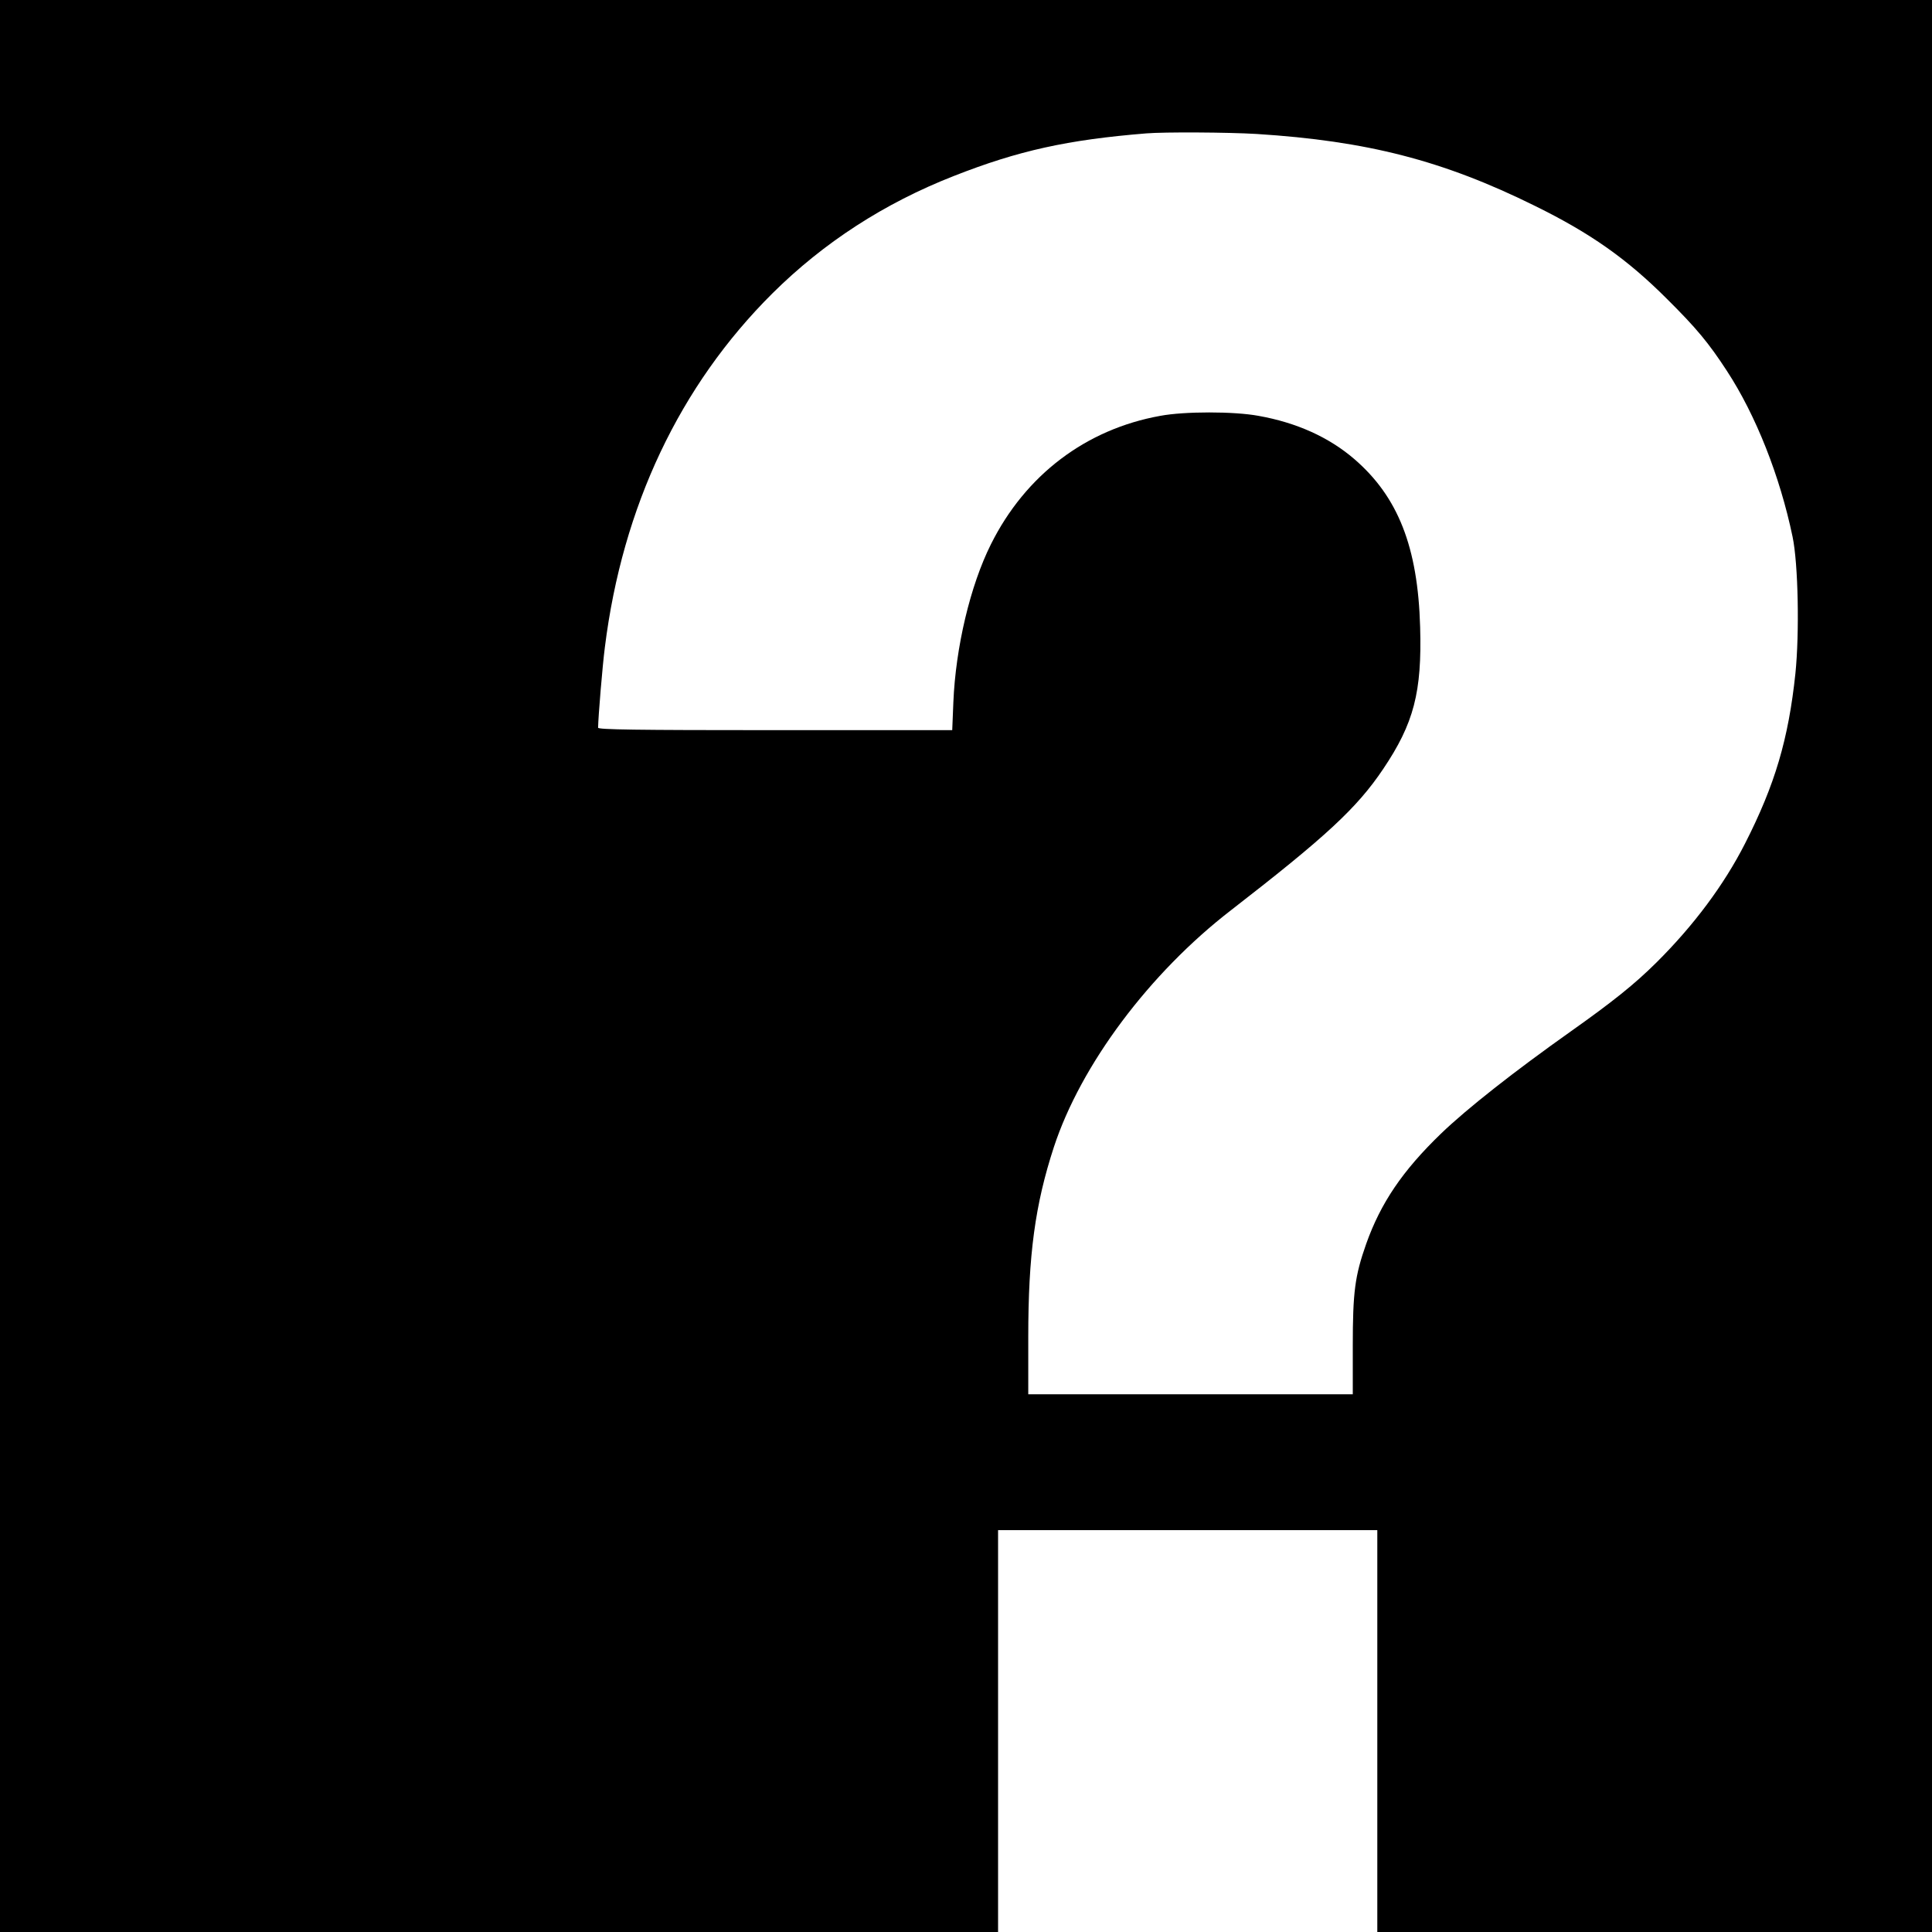
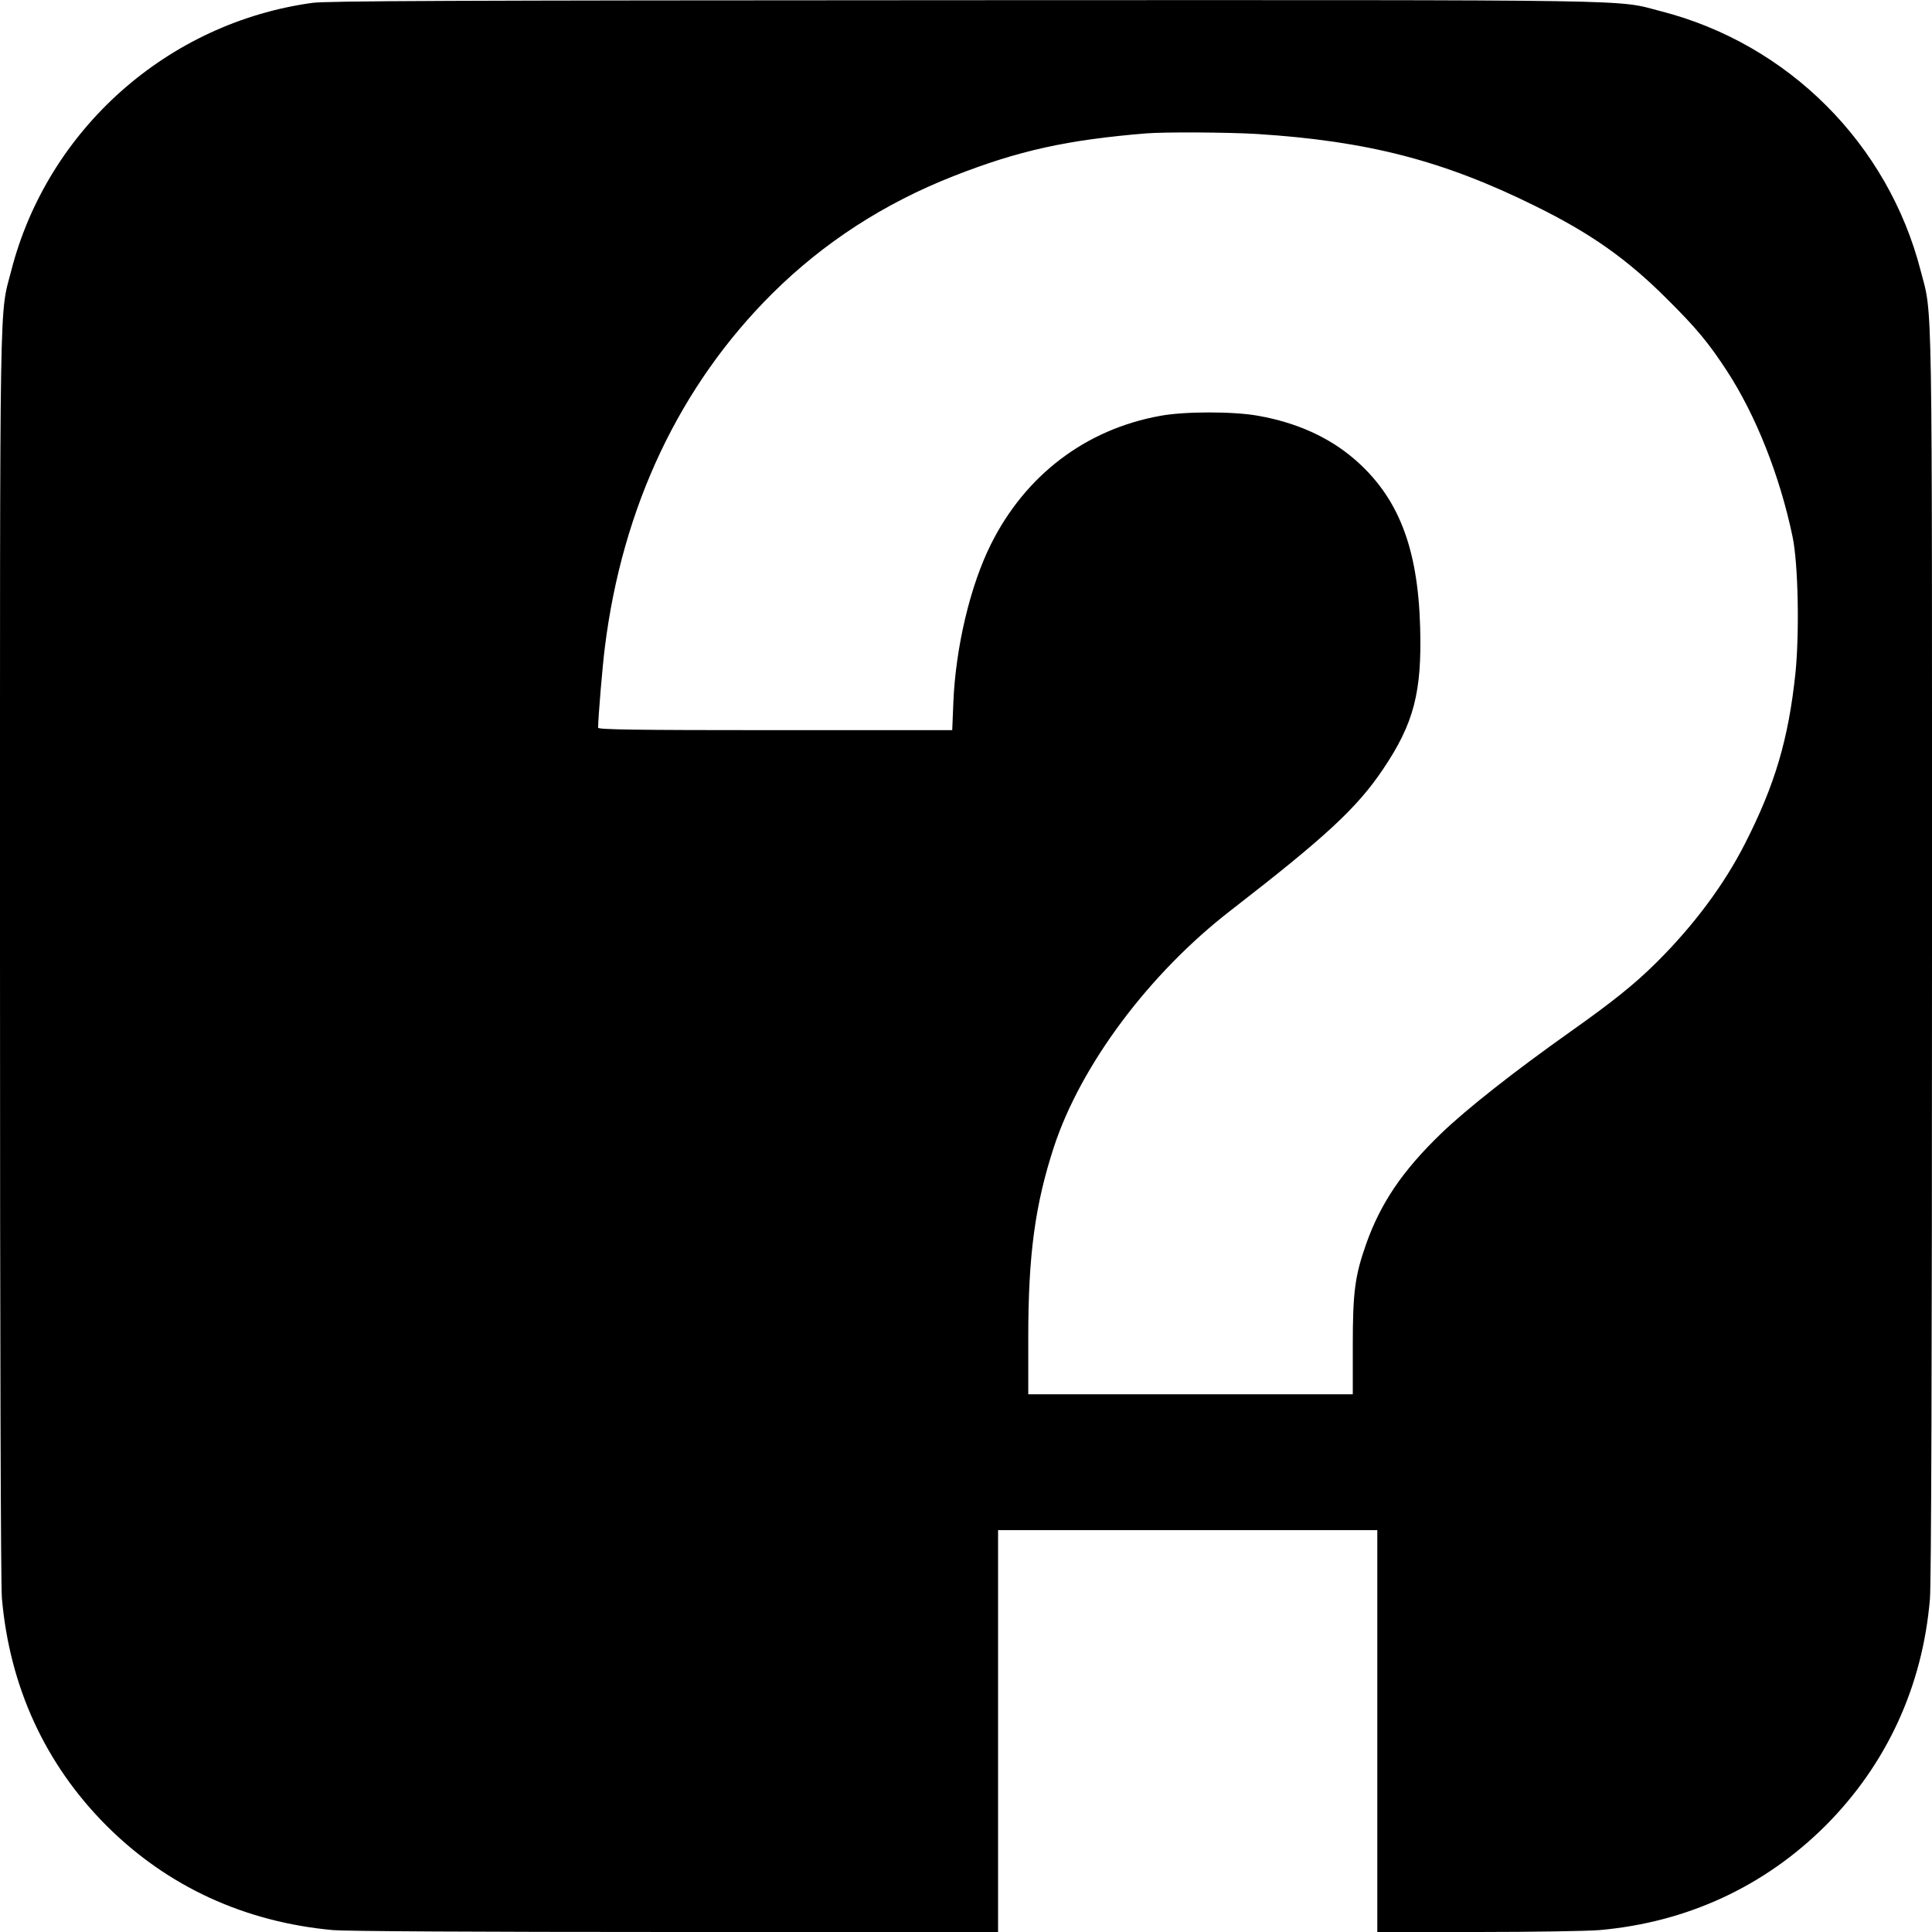
<svg xmlns="http://www.w3.org/2000/svg" version="1.0" width="1024pt" height="1024pt" viewBox="0 0 1024 1024" preserveAspectRatio="xMidYMid meet">
  <g transform="translate(0,1024) scale(0.1,-0.1)" fill="#000000" stroke="none">
-     <path d="M0 5120 l0 -5120 2645 0 2645 0 0 1065 0 1065 1005 0 1005 0 0 -1065 0 -1065 1470 0 1470 0 0 5120 0 5120 -5120 0 -5120 0 0 -5120z m6660 4410 c585 -37 988 -140 1475 -381 295 -145 488 -281 701 -494 155 -154 220 -232 317 -381 153 -234 281 -557 348 -879 30 -143 37 -510 15 -725 -37 -348 -108 -589 -267 -901 -112 -220 -272 -434 -469 -630 -117 -116 -232 -208 -455 -366 -298 -211 -550 -409 -688 -542 -203 -196 -319 -367 -396 -584 -60 -170 -71 -256 -71 -541 l0 -256 -860 0 -860 0 0 303 c0 436 36 702 136 1008 143 435 506 921 939 1255 502 389 667 541 806 748 163 242 206 408 196 753 -12 424 -117 690 -349 890 -135 116 -306 193 -508 229 -130 24 -392 24 -520 0 -395 -71 -715 -314 -898 -681 -110 -220 -187 -547 -199 -837 l-6 -148 -939 0 c-744 0 -938 3 -938 13 1 59 23 327 36 427 93 745 397 1387 888 1875 271 269 593 478 961 622 343 135 603 192 1020 226 96 8 434 6 585 -3z" />
+     <path d="M1657 10225 c-768 -105 -1404 -670 -1597 -1418 -64 -250 -60 -8 -60 -3630 0 -2092 4 -3334 10 -3407 41 -470 229 -880 554 -1206 323 -323 732 -511 1201 -554 68 -6 760 -10 1818 -10 l1707 0 0 1065 0 1065 1005 0 1005 0 0 -1065 0 -1065 533 0 c292 0 582 5 644 10 465 41 875 231 1199 554 323 324 514 737 553 1201 7 79 11 1233 11 3407 0 3609 4 3386 -60 3633 -173 673 -702 1202 -1375 1375 -247 64 -16 60 -3698 59 -2739 -1 -3370 -4 -3450 -14z m5003 -695 c585 -37 988 -140 1475 -381 295 -145 488 -281 701 -494 155 -154 220 -232 317 -381 153 -234 281 -557 348 -879 30 -143 37 -510 15 -725 -37 -348 -108 -589 -267 -901 -112 -220 -272 -434 -469 -630 -117 -116 -232 -208 -455 -366 -298 -211 -550 -409 -688 -542 -203 -196 -319 -367 -396 -584 -60 -170 -71 -256 -71 -541 l0 -256 -860 0 -860 0 0 303 c0 436 36 702 136 1008 143 435 506 921 939 1255 502 389 667 541 806 748 163 242 206 408 196 753 -12 424 -117 690 -349 890 -135 116 -306 193 -508 229 -130 24 -392 24 -520 0 -395 -71 -715 -314 -898 -681 -110 -220 -187 -547 -199 -837 l-6 -148 -939 0 c-744 0 -938 3 -938 13 1 59 23 327 36 427 93 745 397 1387 888 1875 271 269 593 478 961 622 343 135 603 192 1020 226 96 8 434 6 585 -3z" />
  </g>
</svg>
